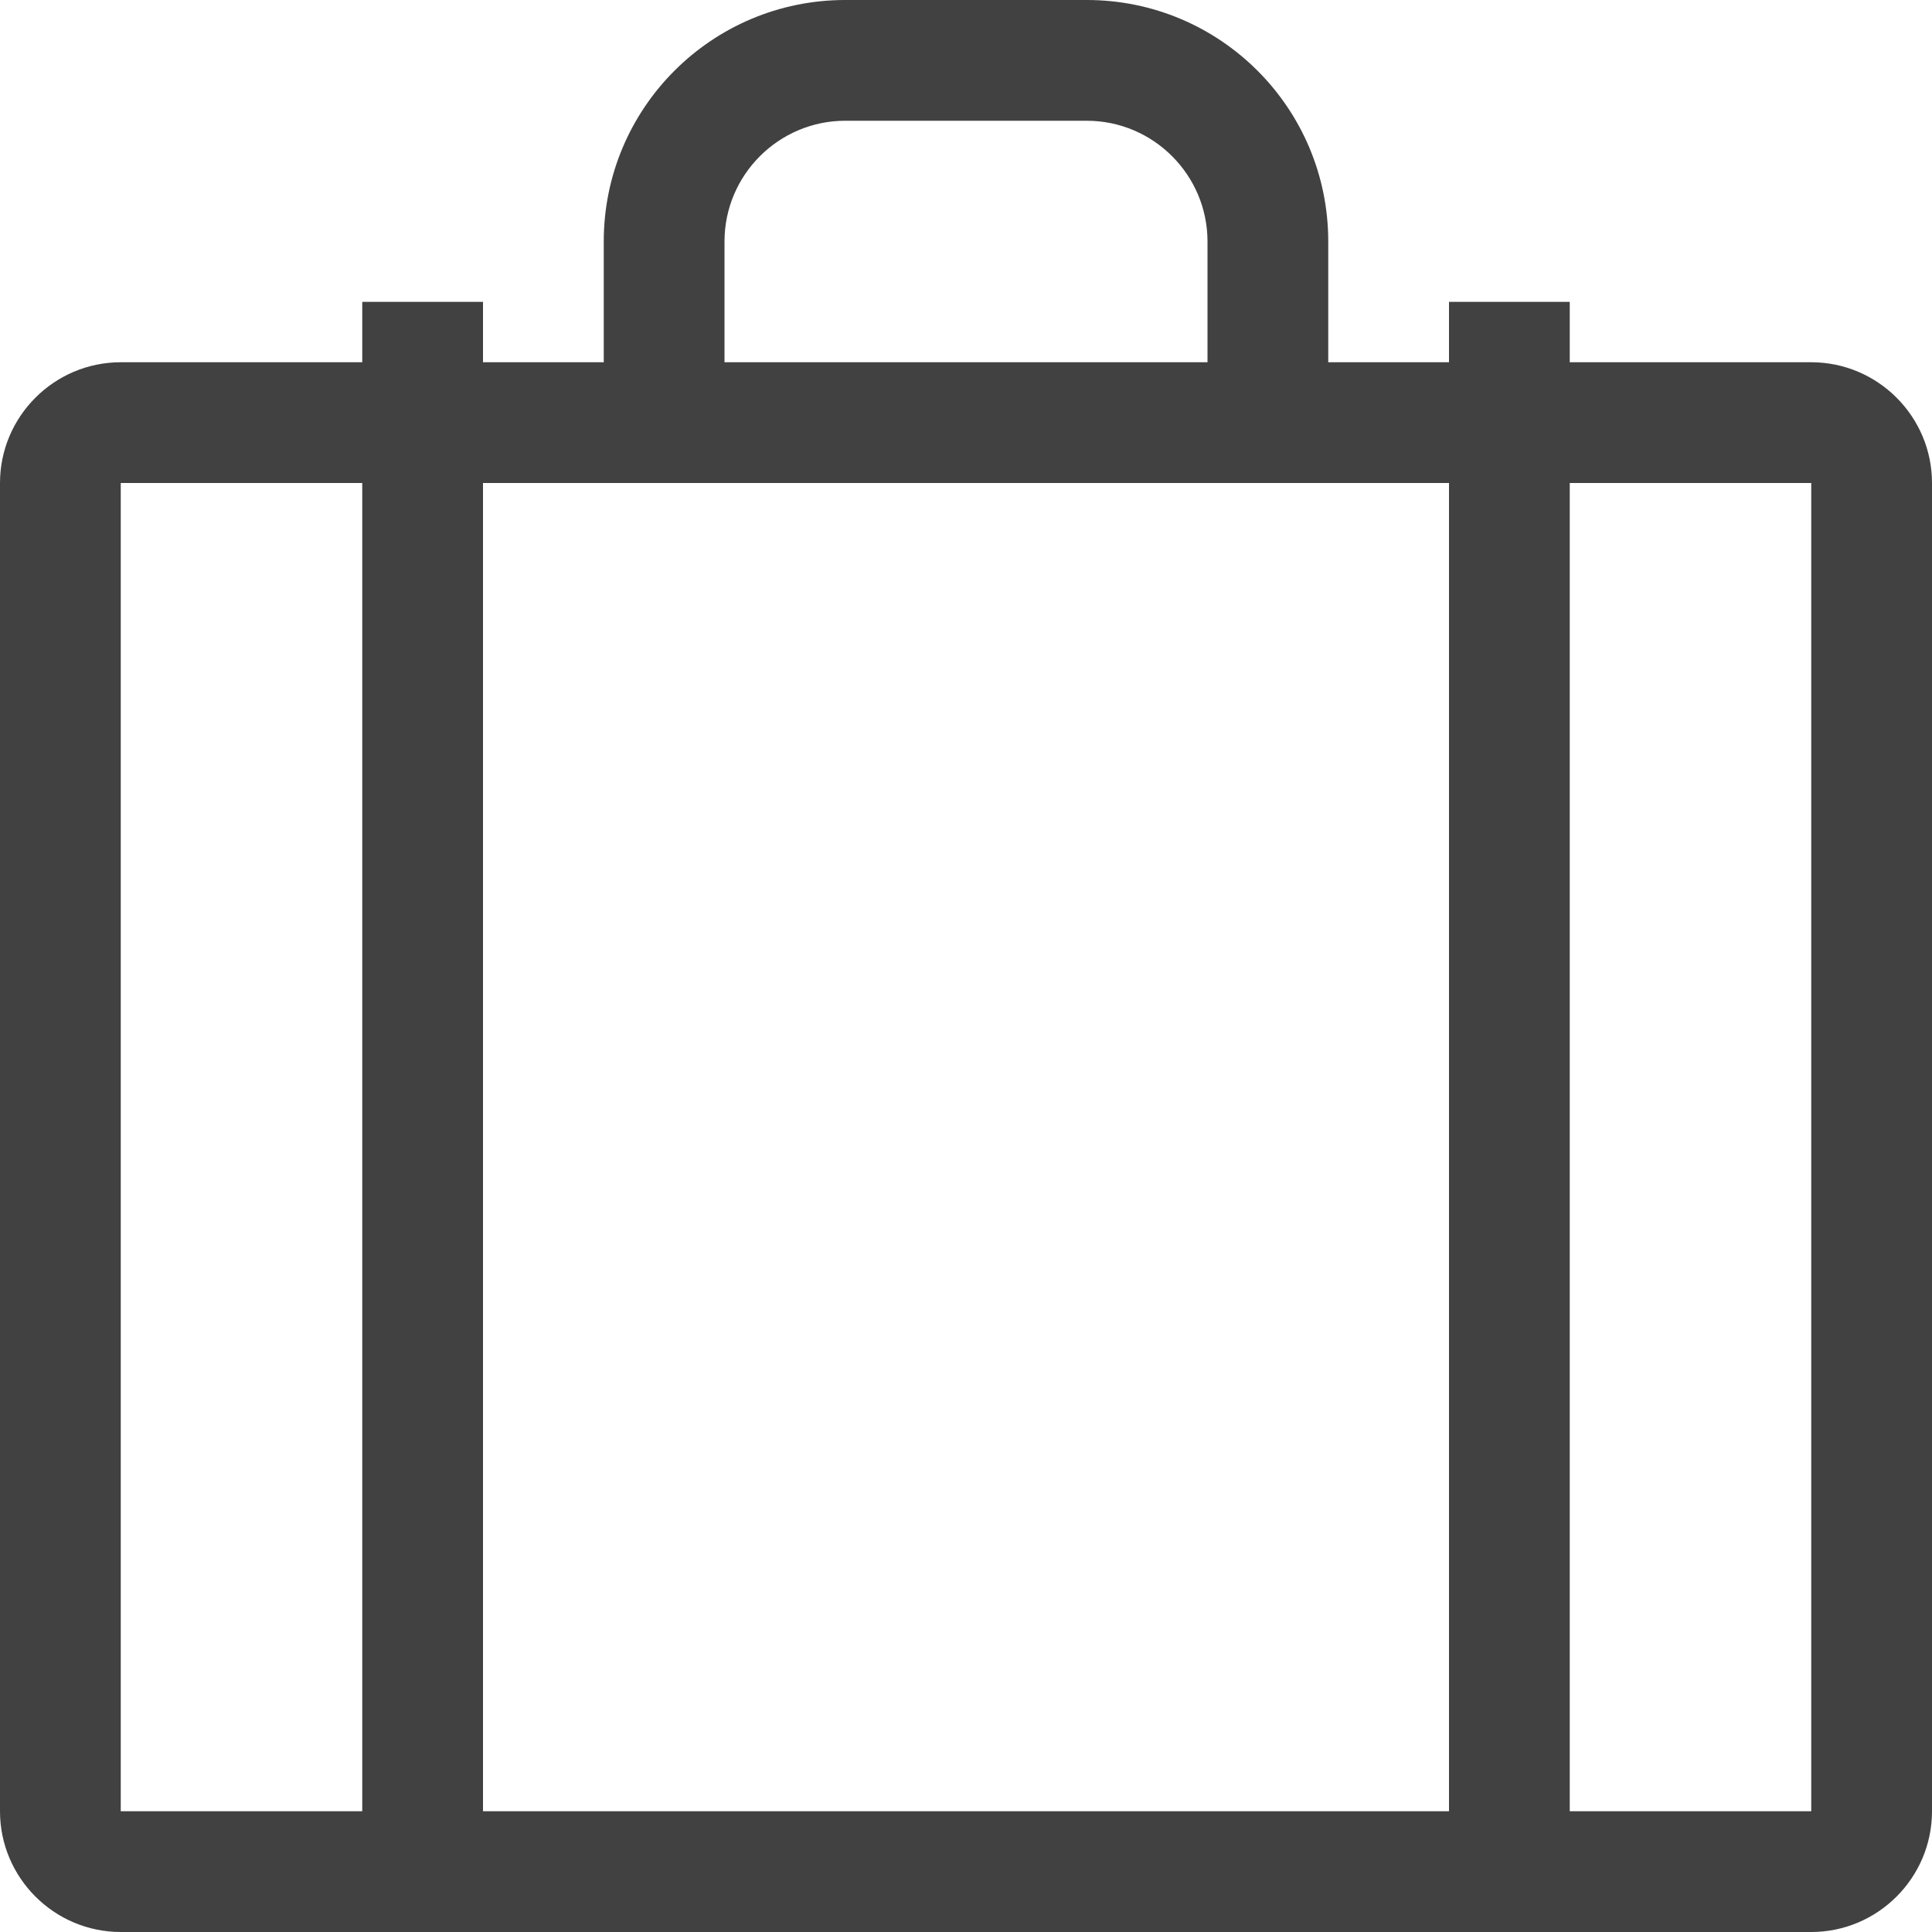
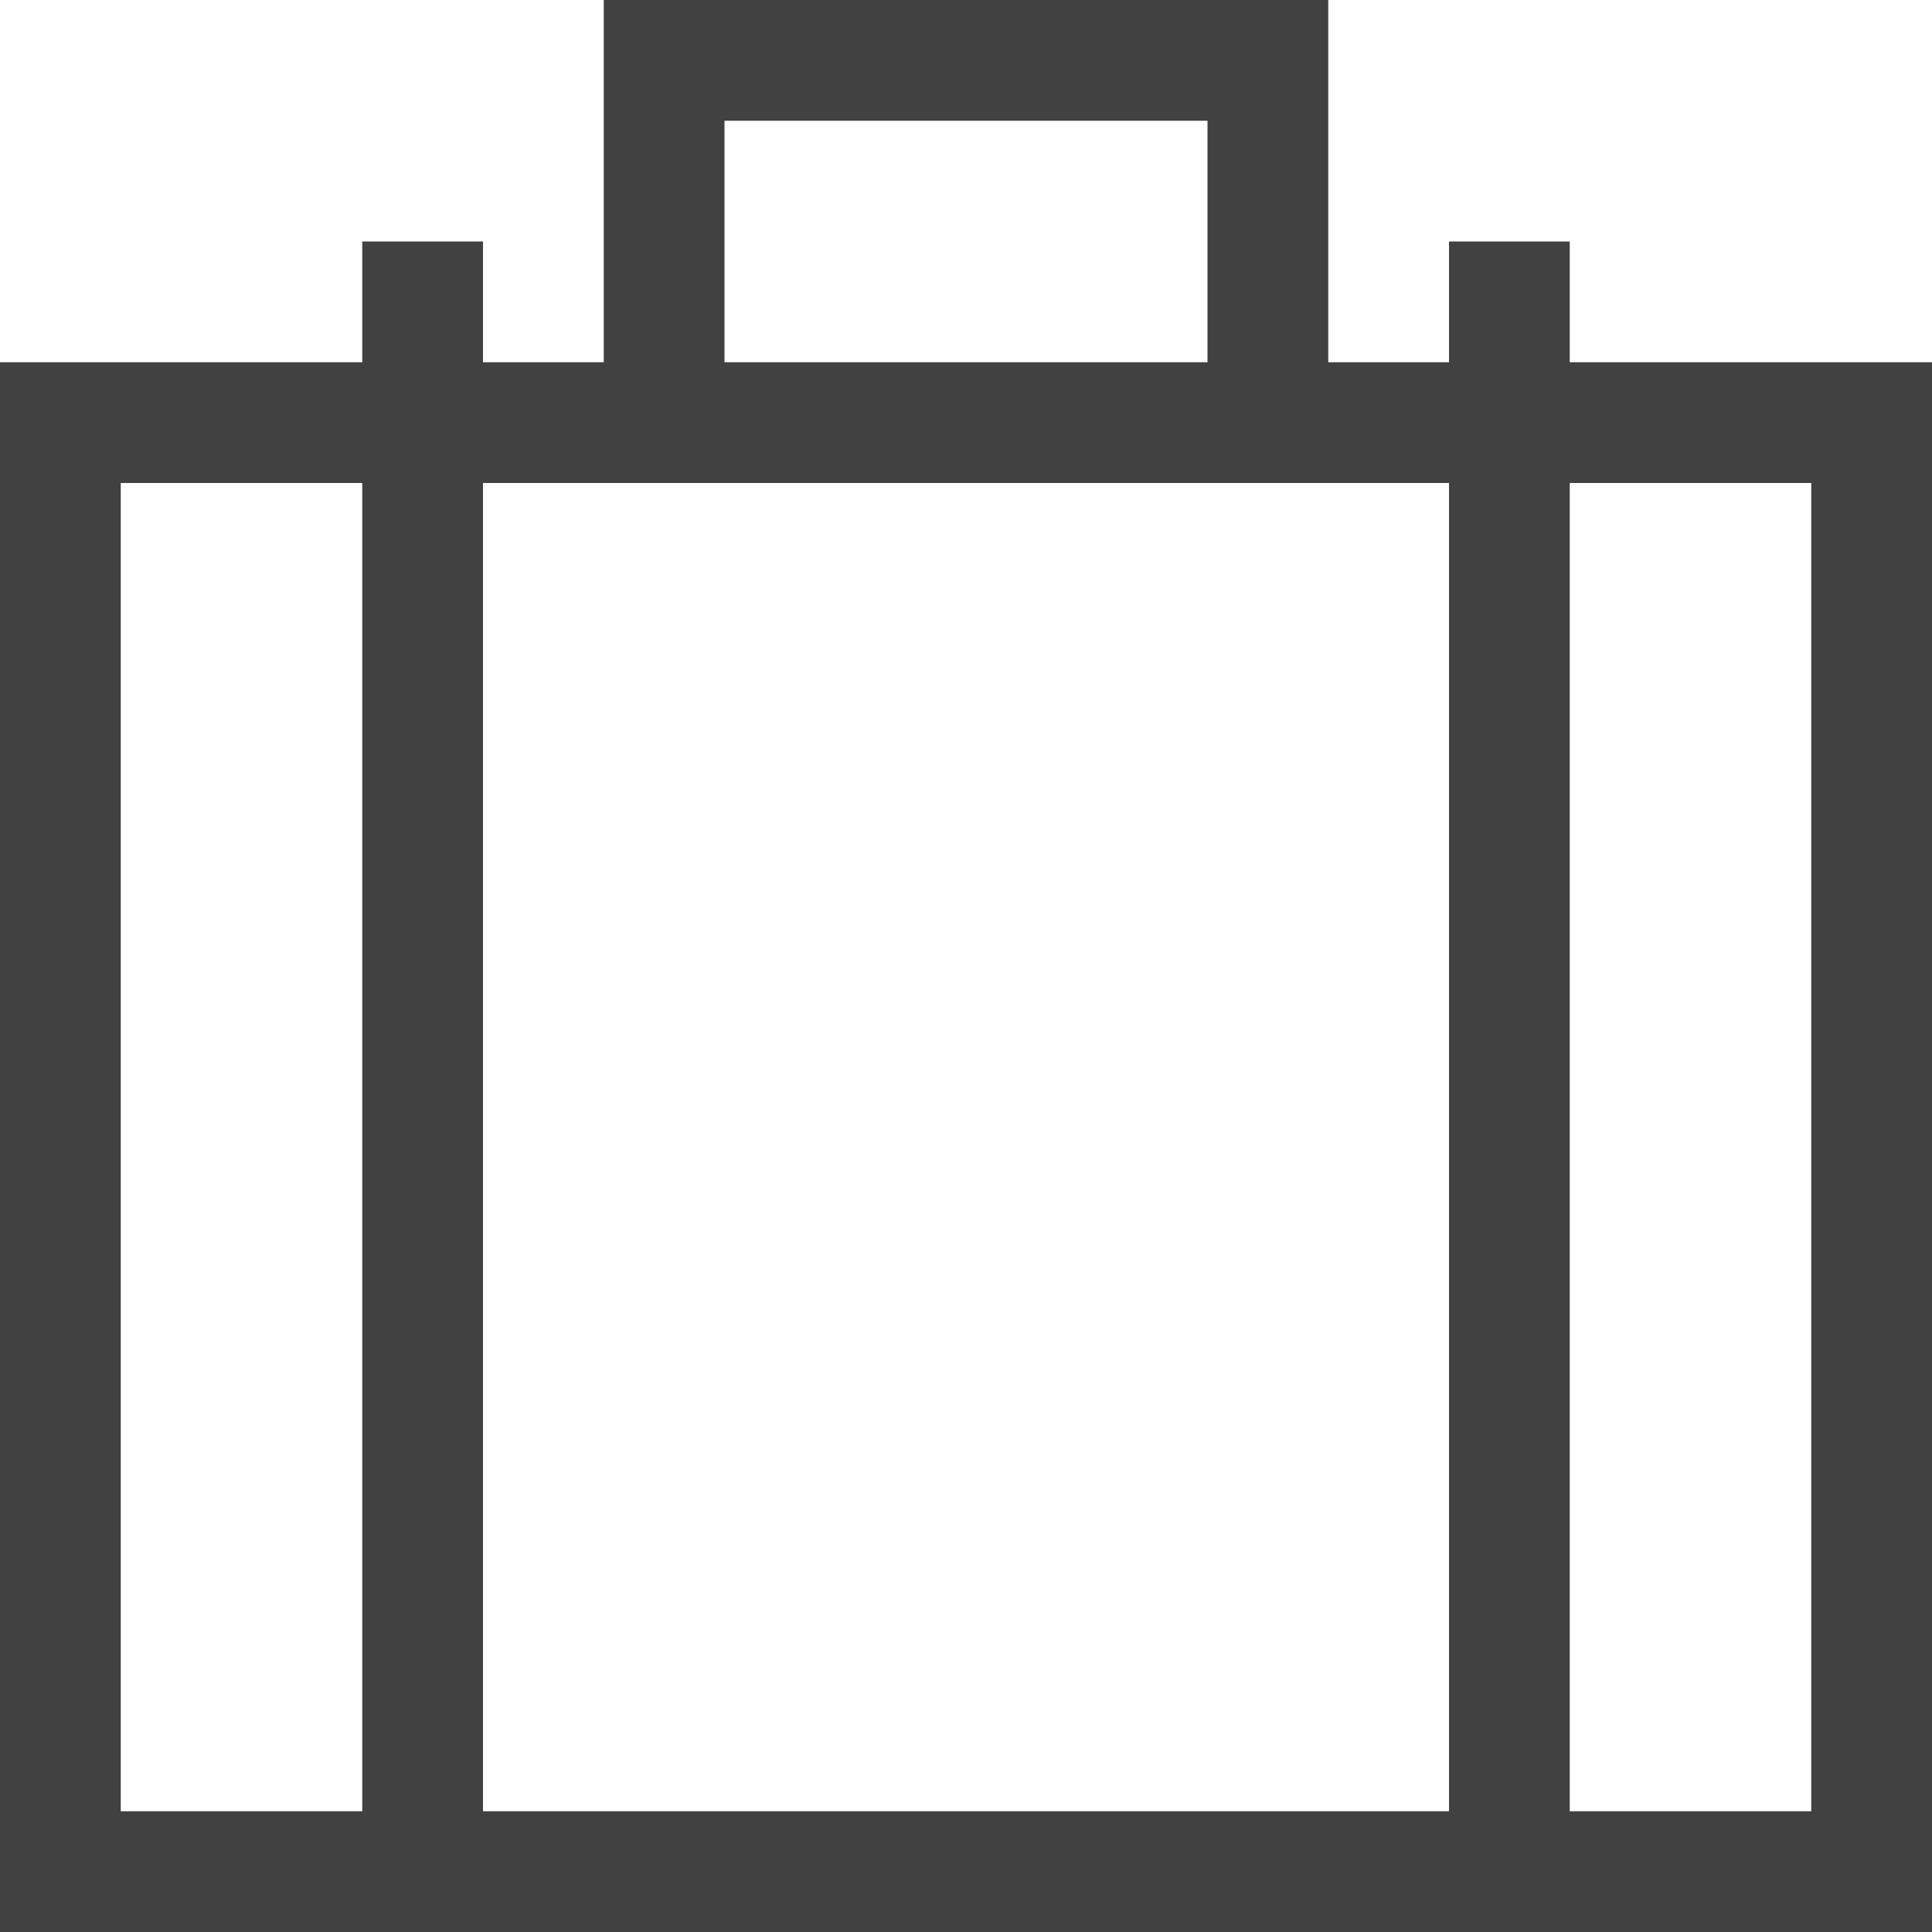
- <svg xmlns="http://www.w3.org/2000/svg" viewBox="0 0 16 16">
-   <path fill="#414141" d="M15 3h-2v-.5h-1V3h-1V2c0-1.105-.895-2-2-2H7C5.895 0 5 .895 5 2v1H4v-.5H3V3H1c-.551 0-1 .449-1 1v11c0 .551.449 1 1 1h14c.551 0 1-.449 1-1V4c0-.551-.449-1-1-1ZM6 2c0-.551.449-1 1-1h2c.551 0 1 .449 1 1v1H6Zm6 2v11H4V4ZM1 4h2v11H1Zm12 11V4h2v11Zm0 0" />
+ <svg xmlns="http://www.w3.org/2000/svg" viewBox="4 4 8 8">
+   <path fill="#414141" d="M10.5 5.5V5H10v.5h-.5V4h-3v1.5H6V5h-.5v.5H4V12h8V5.5ZM7 4.5h2v1H7Zm3 7H6V6h4ZM4.5 6h1v5.5h-1Zm7 5.5h-1V6h1Zm0 0" />
</svg>
